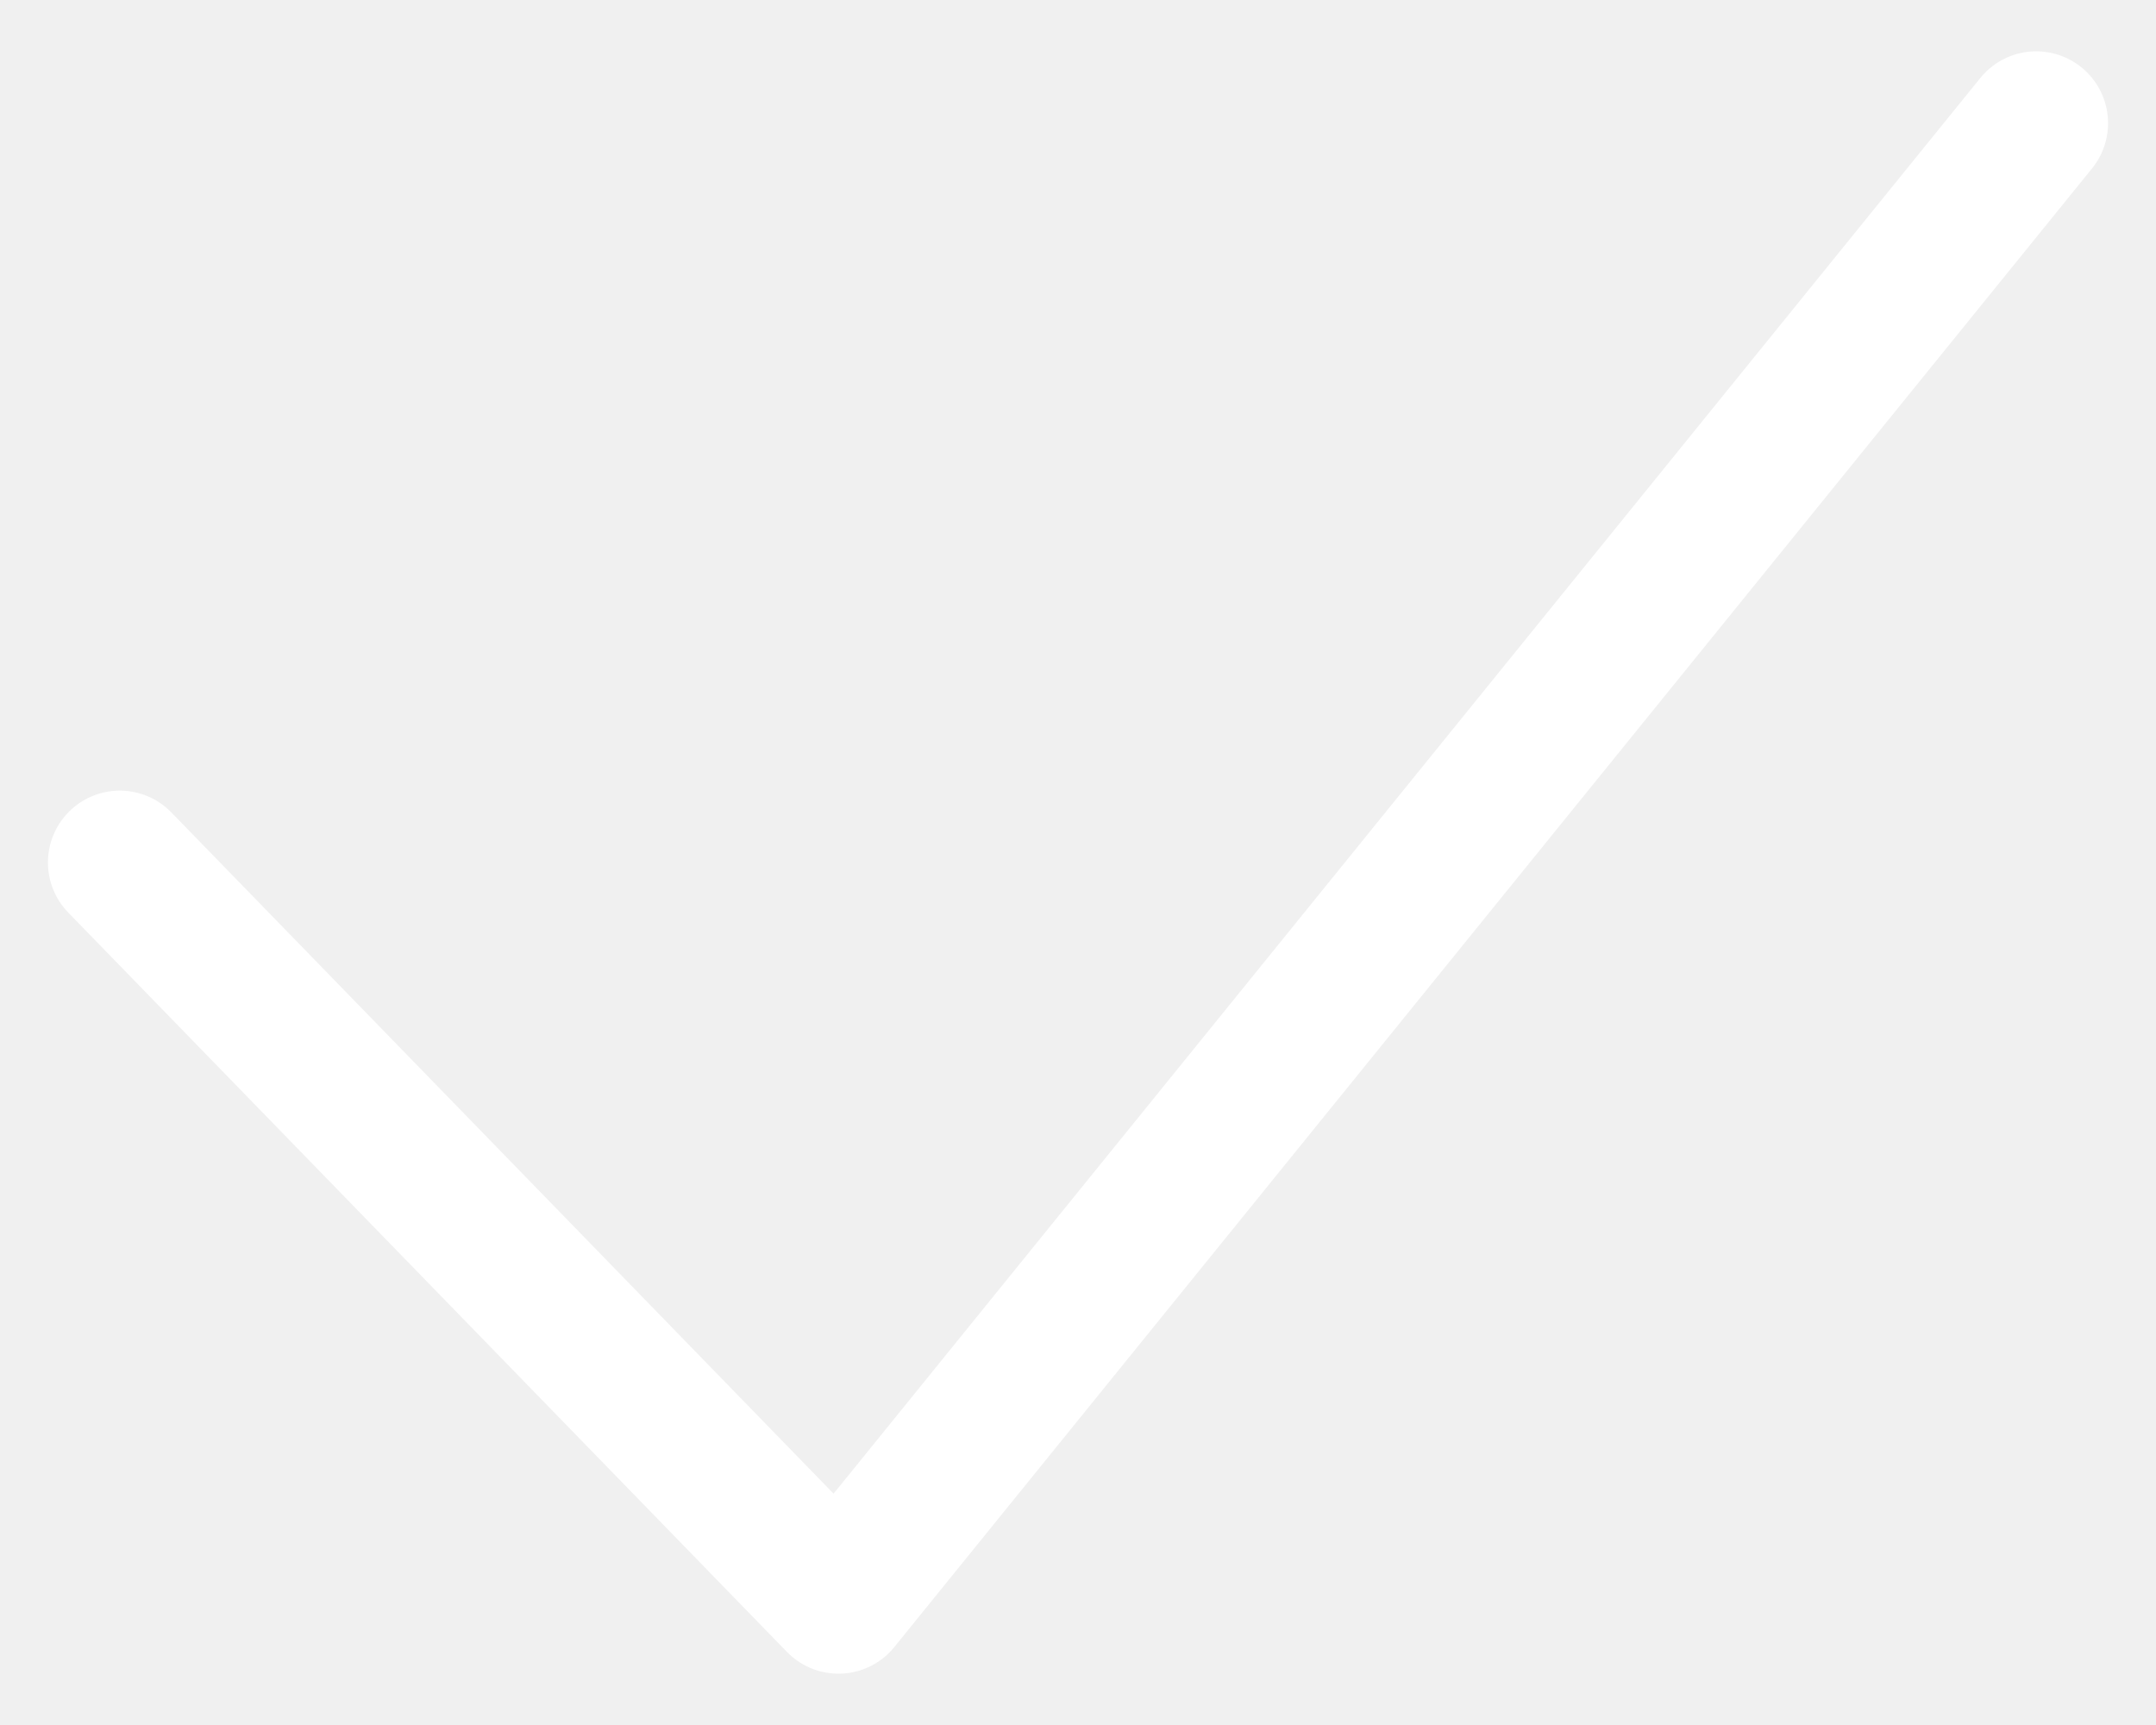
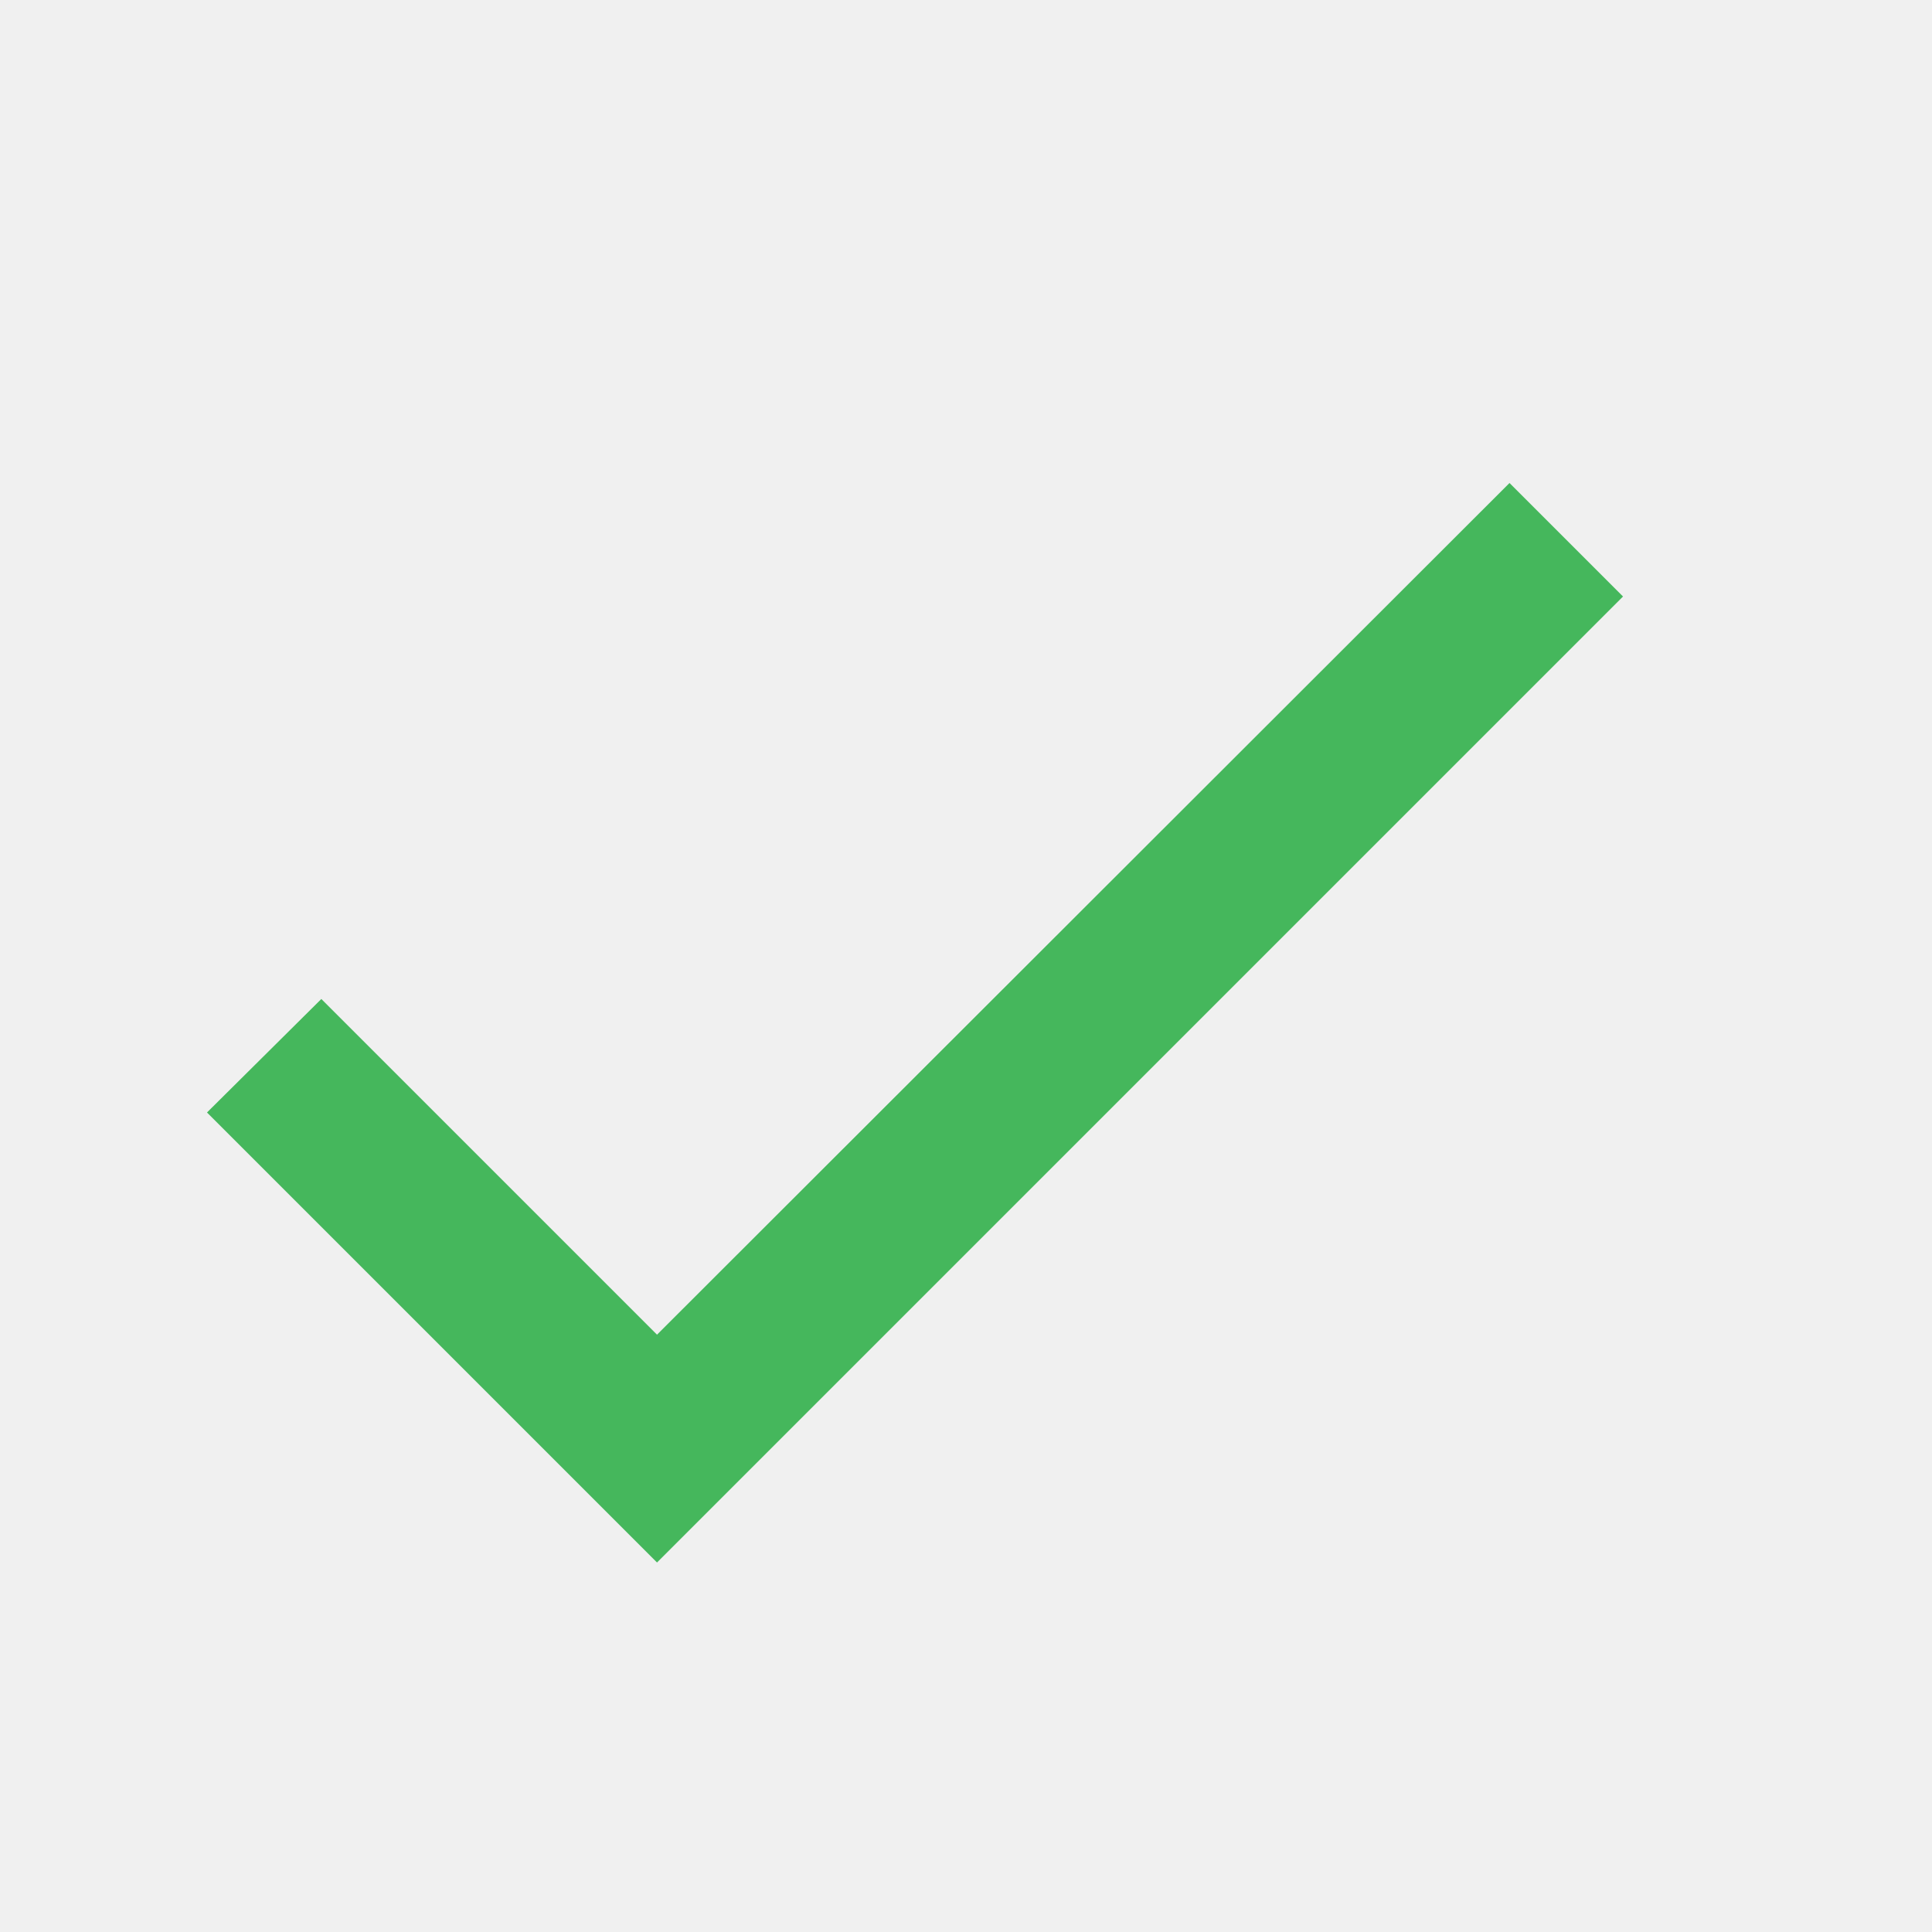
- <svg xmlns="http://www.w3.org/2000/svg" width="30" height="24" viewBox="0 0 30 24" fill="none">
-   <path d="M1.667 12L11.667 22.286L28.333 1.714" stroke="white" stroke-width="2" stroke-linecap="round" stroke-linejoin="round" />
+ <svg xmlns="http://www.w3.org/2000/svg" width="28" height="28" viewBox="0 0 28 28" fill="none">
+   <path d="M9.522 19.343L4.657 14.478L3 16.123L9.522 22.645L23.522 8.645L21.877 7L9.522 19.343Z" fill="#45B75C" />
</svg>
